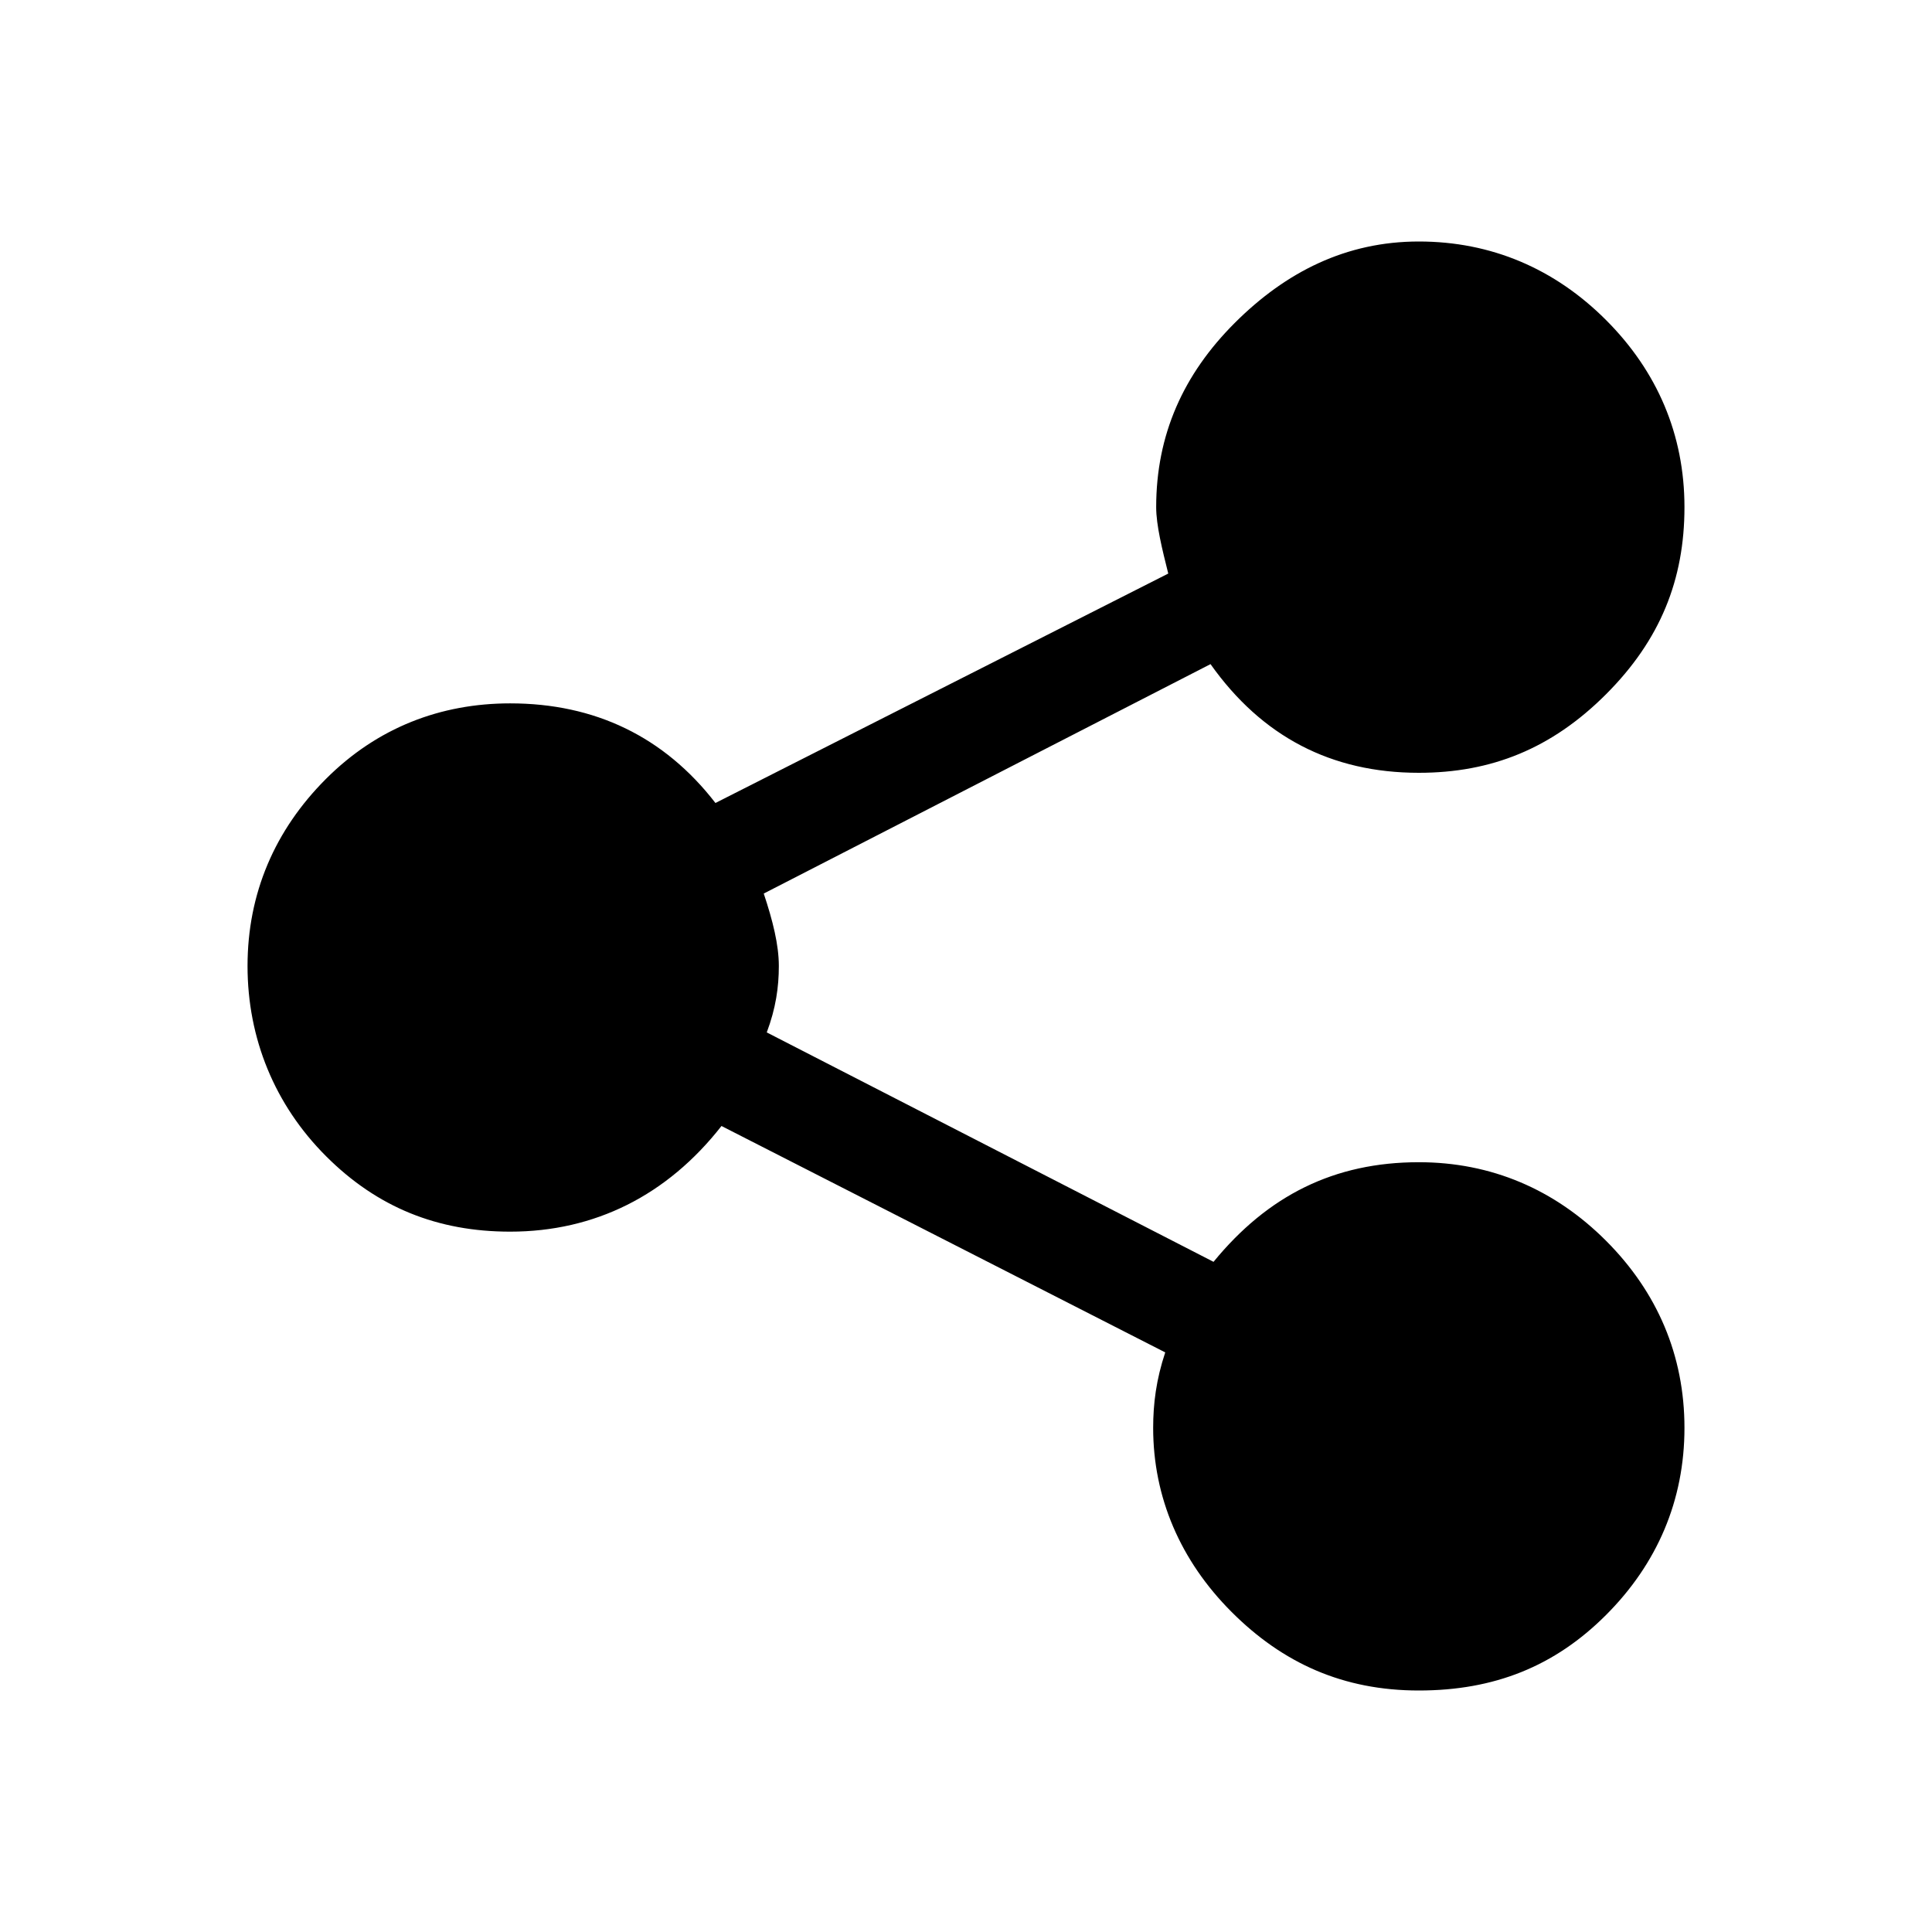
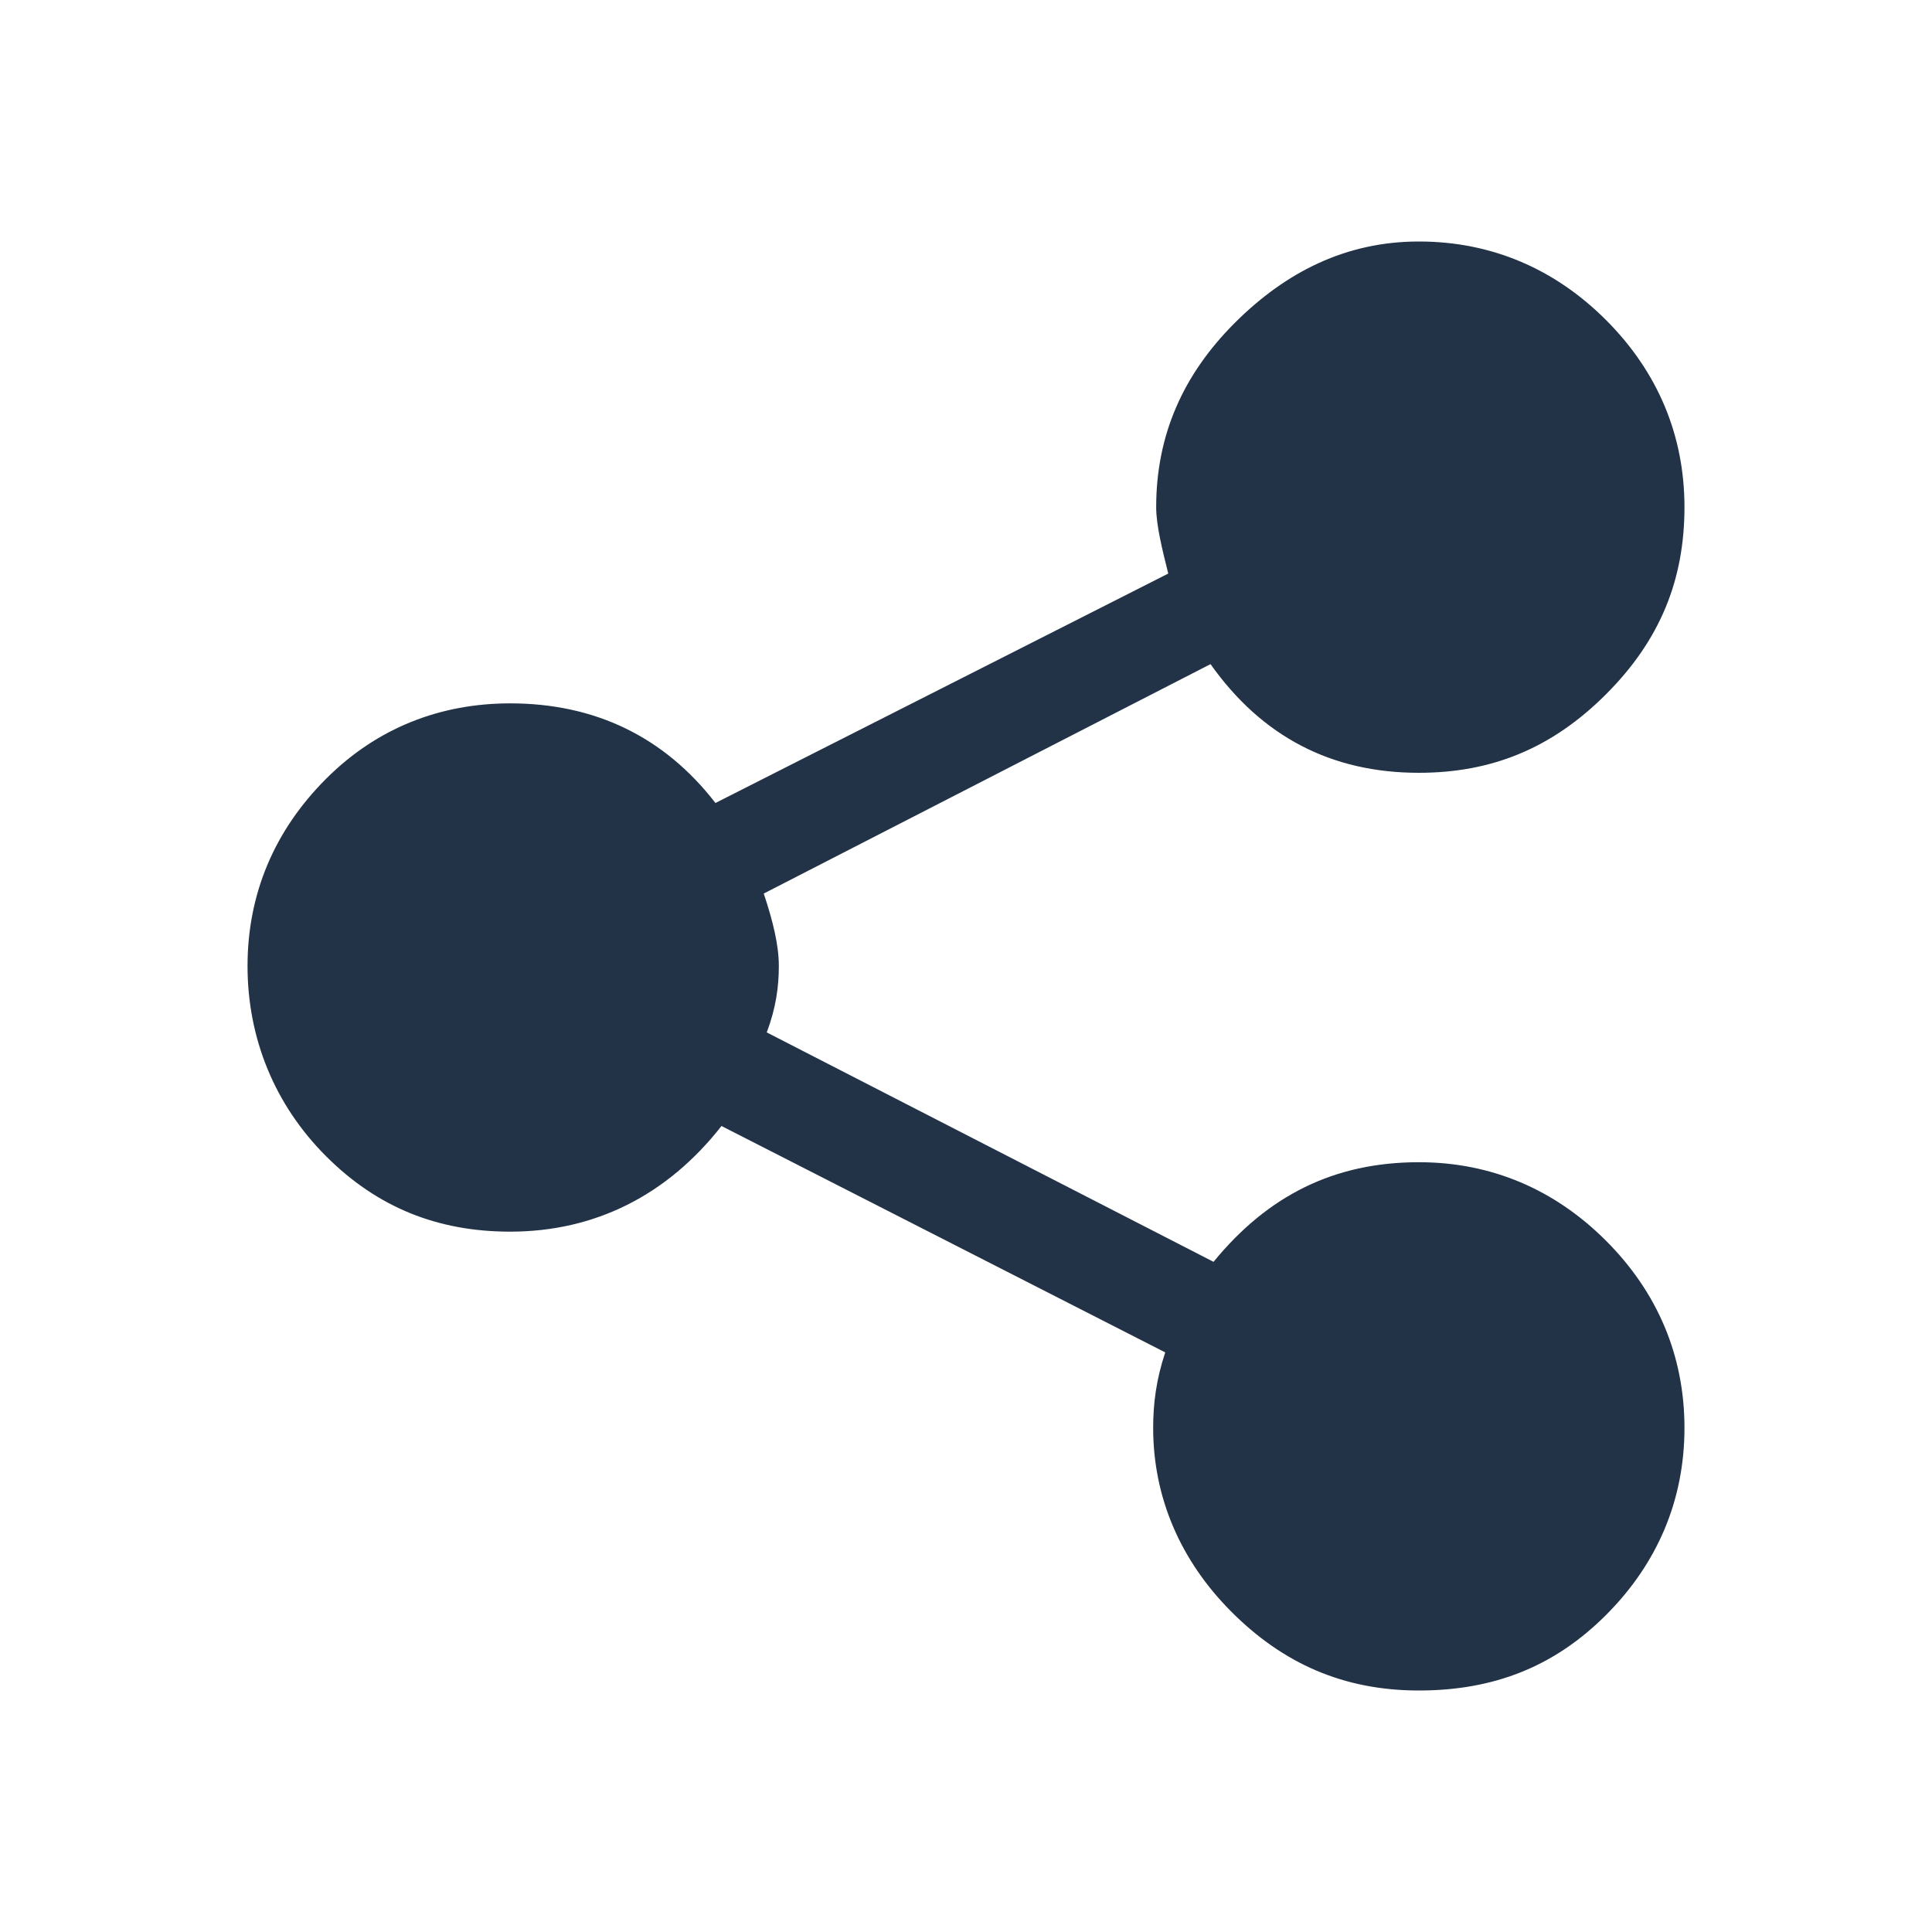
<svg xmlns="http://www.w3.org/2000/svg" version="1.1" id="Layer_1" x="0px" y="0px" viewBox="0 0 64 64" enable-background="new 0 0 64 64" xml:space="preserve">
-   <path d="M47,38.5c2.4,0,4.5,0.9,6.2,2.6s2.6,3.8,2.6,6.2s-0.9,4.5-2.6,6.2S49.5,56,47,56s-4.5-0.9-6.2-2.6s-2.6-3.8-2.6-6.1  c0-0.8,0.1-1.6,0.4-2.5l-14.7-7.5c-1.8,2.3-4.2,3.5-7,3.5c-2.4,0-4.4-0.8-6.1-2.5S8.2,34.4,8.2,32s0.9-4.5,2.6-6.2s3.8-2.5,6.1-2.5  c2.8,0,5.1,1.1,6.8,3.3L38.7,19c-0.2-0.8-0.4-1.6-0.4-2.2c0-2.4,0.9-4.4,2.6-6.1S44.6,8,47,8s4.5,0.9,6.2,2.6s2.6,3.8,2.6,6.2  S55,21.2,53.2,23s-3.8,2.6-6.2,2.6c-2.9,0-5.2-1.2-6.9-3.6l-14.8,7.6c0.3,0.9,0.5,1.7,0.5,2.4c0,0.7-0.1,1.4-0.4,2.2l14.8,7.6  C42,39.6,44.2,38.5,47,38.5z" />
+   <path fill="#223347" d="M47,38.5c2.4,0,4.5,0.9,6.2,2.6s2.6,3.8,2.6,6.2s-0.9,4.5-2.6,6.2S49.5,56,47,56s-4.5-0.9-6.2-2.6s-2.6-3.8-2.6-6.1  c0-0.8,0.1-1.6,0.4-2.5l-14.7-7.5c-1.8,2.3-4.2,3.5-7,3.5c-2.4,0-4.4-0.8-6.1-2.5S8.2,34.4,8.2,32s0.9-4.5,2.6-6.2s3.8-2.5,6.1-2.5  c2.8,0,5.1,1.1,6.8,3.3L38.7,19c-0.2-0.8-0.4-1.6-0.4-2.2c0-2.4,0.9-4.4,2.6-6.1S44.6,8,47,8s4.5,0.9,6.2,2.6s2.6,3.8,2.6,6.2  S55,21.2,53.2,23s-3.8,2.6-6.2,2.6c-2.9,0-5.2-1.2-6.9-3.6l-14.8,7.6c0.3,0.9,0.5,1.7,0.5,2.4c0,0.7-0.1,1.4-0.4,2.2l14.8,7.6  C42,39.6,44.2,38.5,47,38.5z" />
</svg>
